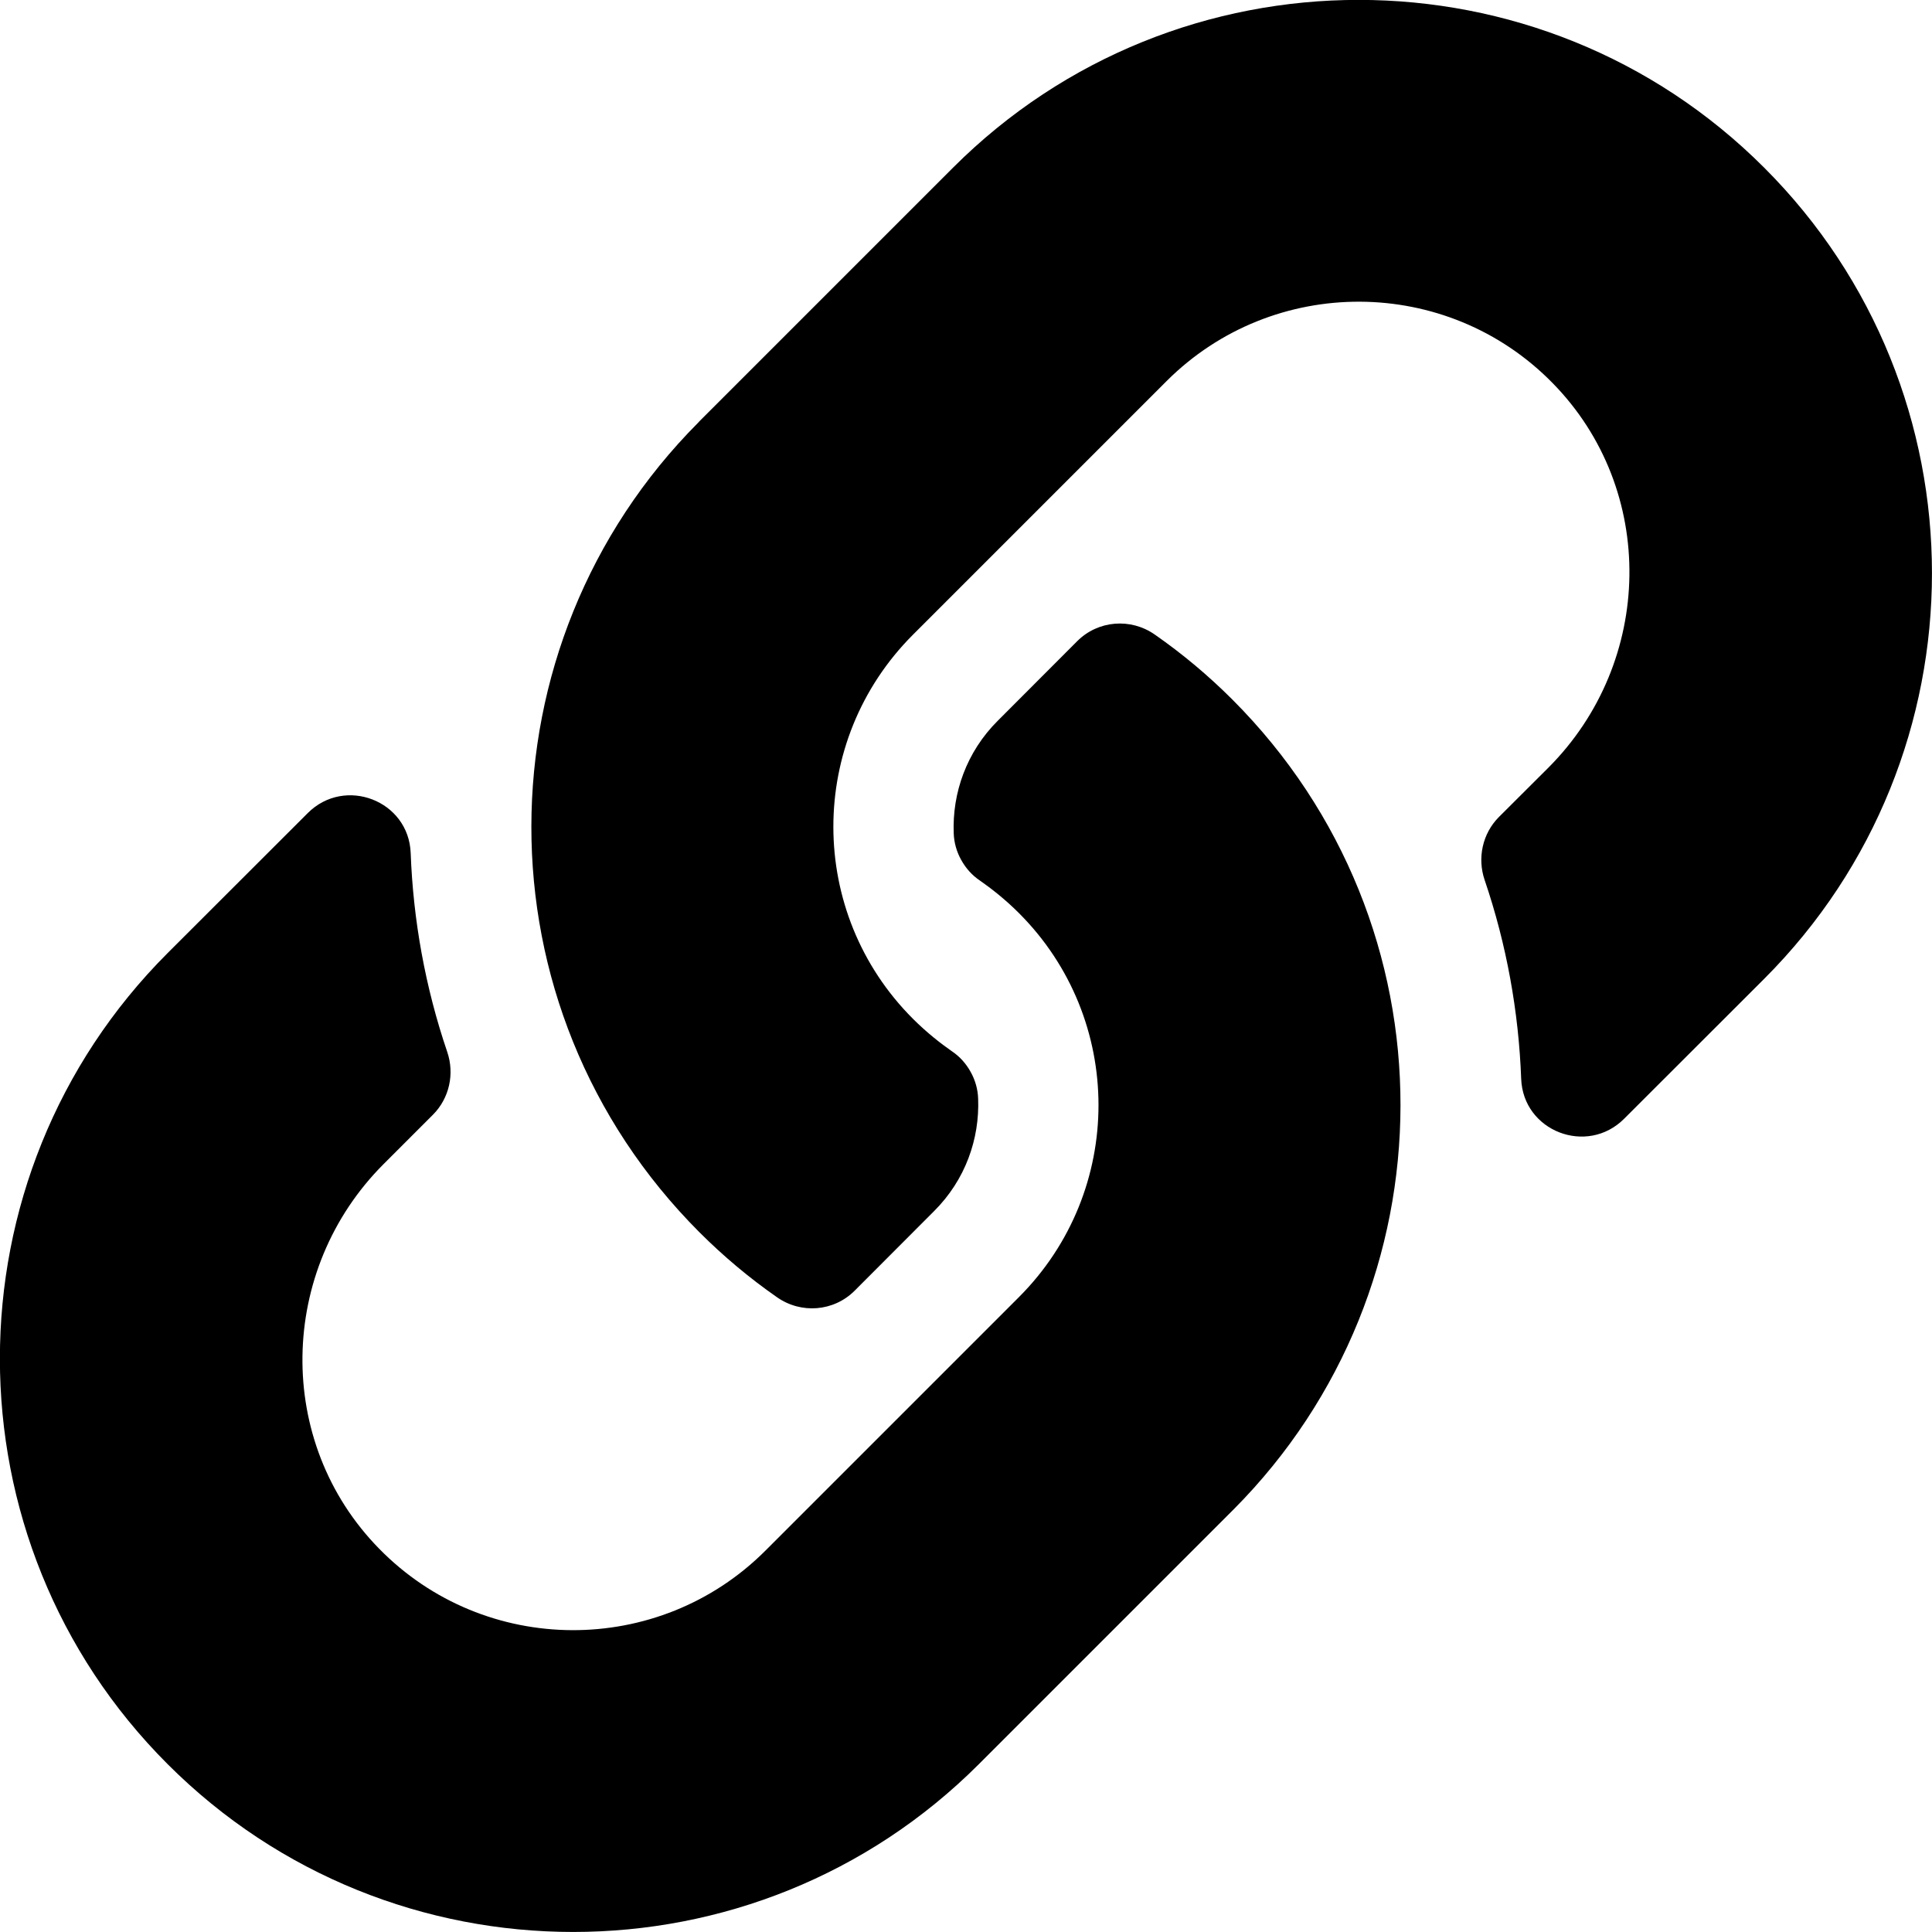
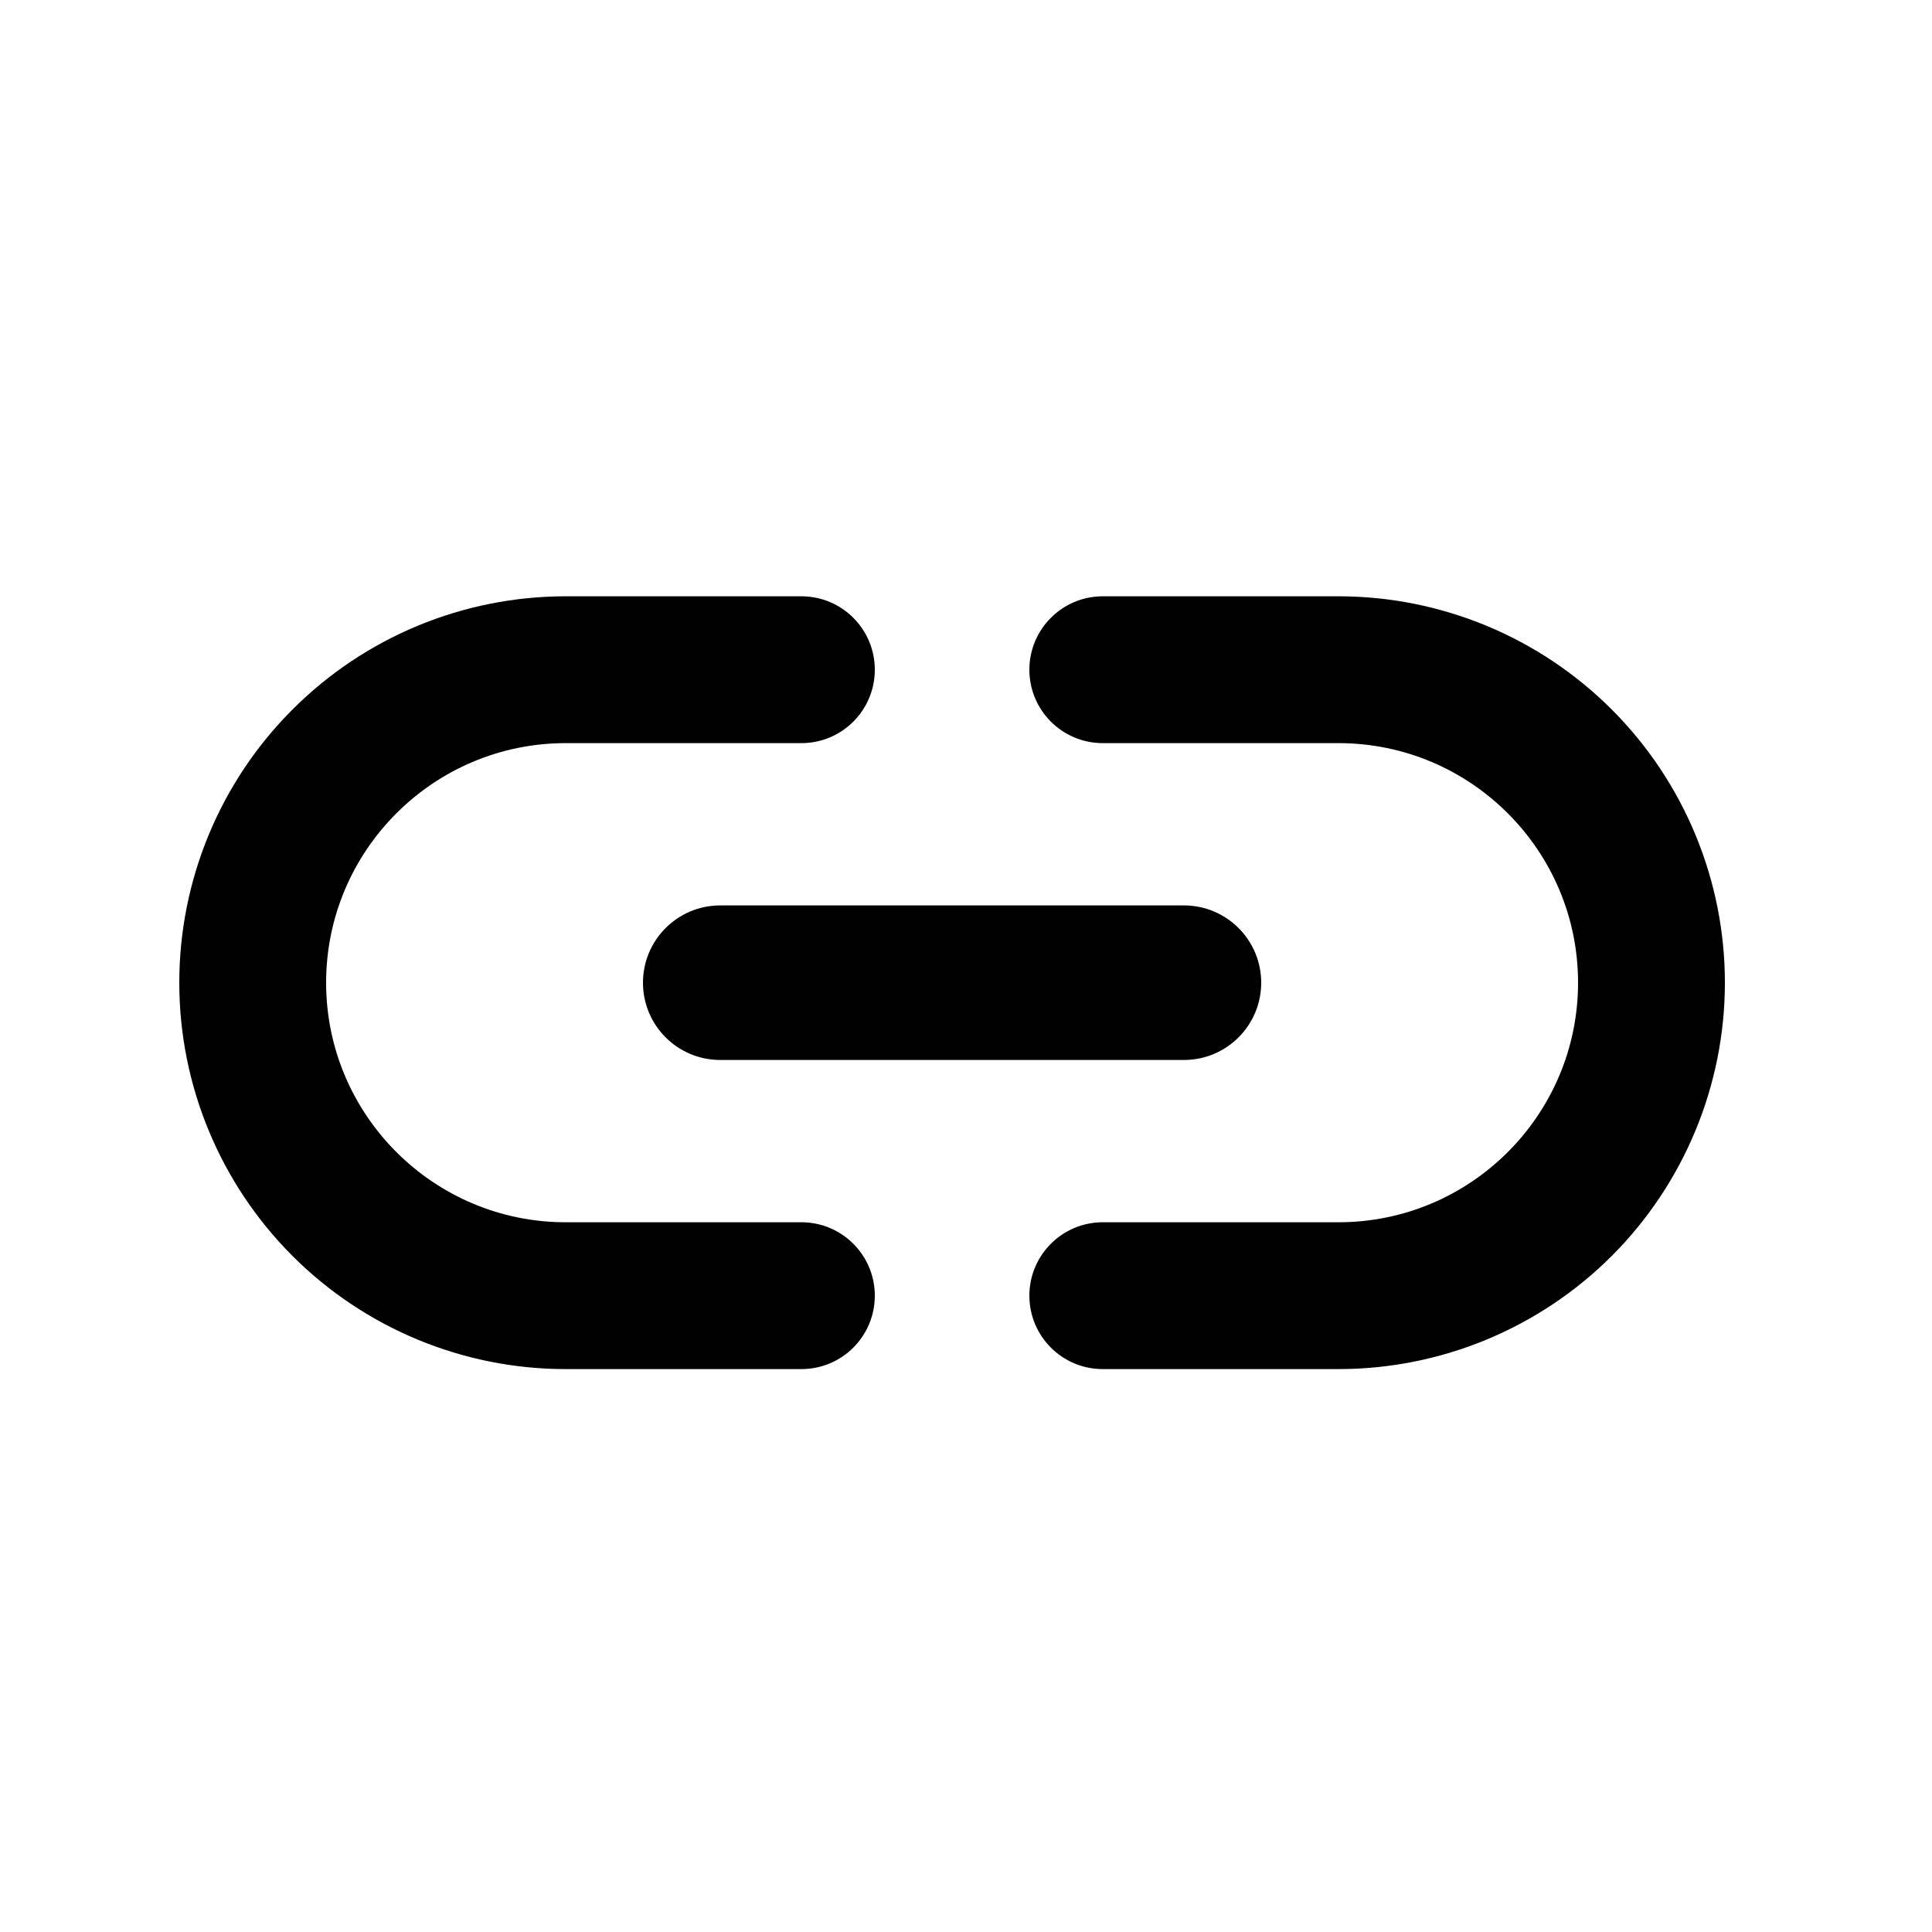
- <svg xmlns="http://www.w3.org/2000/svg" width="14" height="14" viewBox="0 0 14 14" fill="none">
-   <path d="M8.93 5.069C10.564 6.704 10.542 9.326 8.94 10.937C8.937 10.94 8.934 10.943 8.93 10.947L7.093 12.784C5.472 14.405 2.835 14.405 1.215 12.784C-0.406 11.164 -0.406 8.527 1.215 6.906L2.23 5.892C2.499 5.623 2.962 5.801 2.976 6.182C2.994 6.666 3.081 7.153 3.241 7.623C3.295 7.782 3.256 7.959 3.137 8.078L2.78 8.435C2.013 9.202 1.989 10.45 2.748 11.223C3.514 12.005 4.774 12.009 5.546 11.237L7.383 9.4C8.154 8.629 8.151 7.383 7.383 6.616C7.282 6.515 7.18 6.436 7.101 6.381C7.044 6.343 6.998 6.291 6.965 6.231C6.932 6.172 6.913 6.105 6.911 6.037C6.9 5.748 7.002 5.45 7.231 5.222L7.806 4.646C7.957 4.495 8.194 4.476 8.369 4.599C8.57 4.739 8.757 4.896 8.93 5.069V5.069ZM12.784 1.215C11.164 -0.406 8.527 -0.406 6.906 1.215L5.069 3.052C5.065 3.056 5.062 3.059 5.059 3.063C3.457 4.673 3.435 7.295 5.069 8.93C5.242 9.103 5.429 9.26 5.63 9.4C5.805 9.523 6.042 9.504 6.193 9.353L6.768 8.777C6.997 8.549 7.099 8.251 7.088 7.962C7.086 7.894 7.067 7.827 7.034 7.768C7.001 7.708 6.955 7.656 6.898 7.618C6.819 7.563 6.717 7.484 6.616 7.383C5.848 6.616 5.845 5.37 6.616 4.599L8.453 2.762C9.225 1.99 10.485 1.994 11.251 2.776C12.01 3.55 11.986 4.797 11.219 5.564L10.861 5.921C10.743 6.04 10.704 6.217 10.758 6.376C10.918 6.846 11.005 7.333 11.023 7.817C11.037 8.198 11.5 8.376 11.769 8.107L12.784 7.093C14.405 5.472 14.405 2.835 12.784 1.215V1.215Z" fill="currentColor" />
+ <svg xmlns="http://www.w3.org/2000/svg" width="25" height="25" viewBox="0 0 25 25" fill="none">
+   <path d="M4.22 12.716C4.22 11.006 5.61 9.616 7.32 9.616H10.37C10.895 9.616 11.32 9.191 11.32 8.666V8.666C11.32 8.142 10.895 7.716 10.37 7.716H7.32C5.994 7.716 4.722 8.243 3.785 9.181C2.847 10.118 2.32 11.39 2.32 12.716C2.32 14.042 2.847 15.314 3.785 16.252C4.722 17.189 5.994 17.716 7.32 17.716H10.37C10.895 17.716 11.32 17.291 11.32 16.766V16.766C11.32 16.242 10.895 15.816 10.37 15.816H7.32C5.61 15.816 4.22 14.426 4.22 12.716ZM8.32 12.716C8.32 13.269 8.768 13.716 9.32 13.716H15.32C15.872 13.716 16.32 13.269 16.32 12.716V12.716C16.32 12.164 15.872 11.716 15.32 11.716H9.32C8.768 11.716 8.32 12.164 8.32 12.716V12.716ZM17.32 7.716H14.27C13.745 7.716 13.32 8.142 13.32 8.666V8.666C13.32 9.191 13.745 9.616 14.27 9.616H17.32C19.03 9.616 20.42 11.006 20.42 12.716C20.42 14.426 19.03 15.816 17.32 15.816H14.27C13.745 15.816 13.32 16.242 13.32 16.766V16.766C13.32 17.291 13.745 17.716 14.27 17.716H17.32C18.646 17.716 19.918 17.189 20.856 16.252C21.793 15.314 22.32 14.042 22.32 12.716C22.32 11.39 21.793 10.118 20.856 9.181C19.918 8.243 18.646 7.716 17.32 7.716Z" fill="currentColor" />
</svg>
